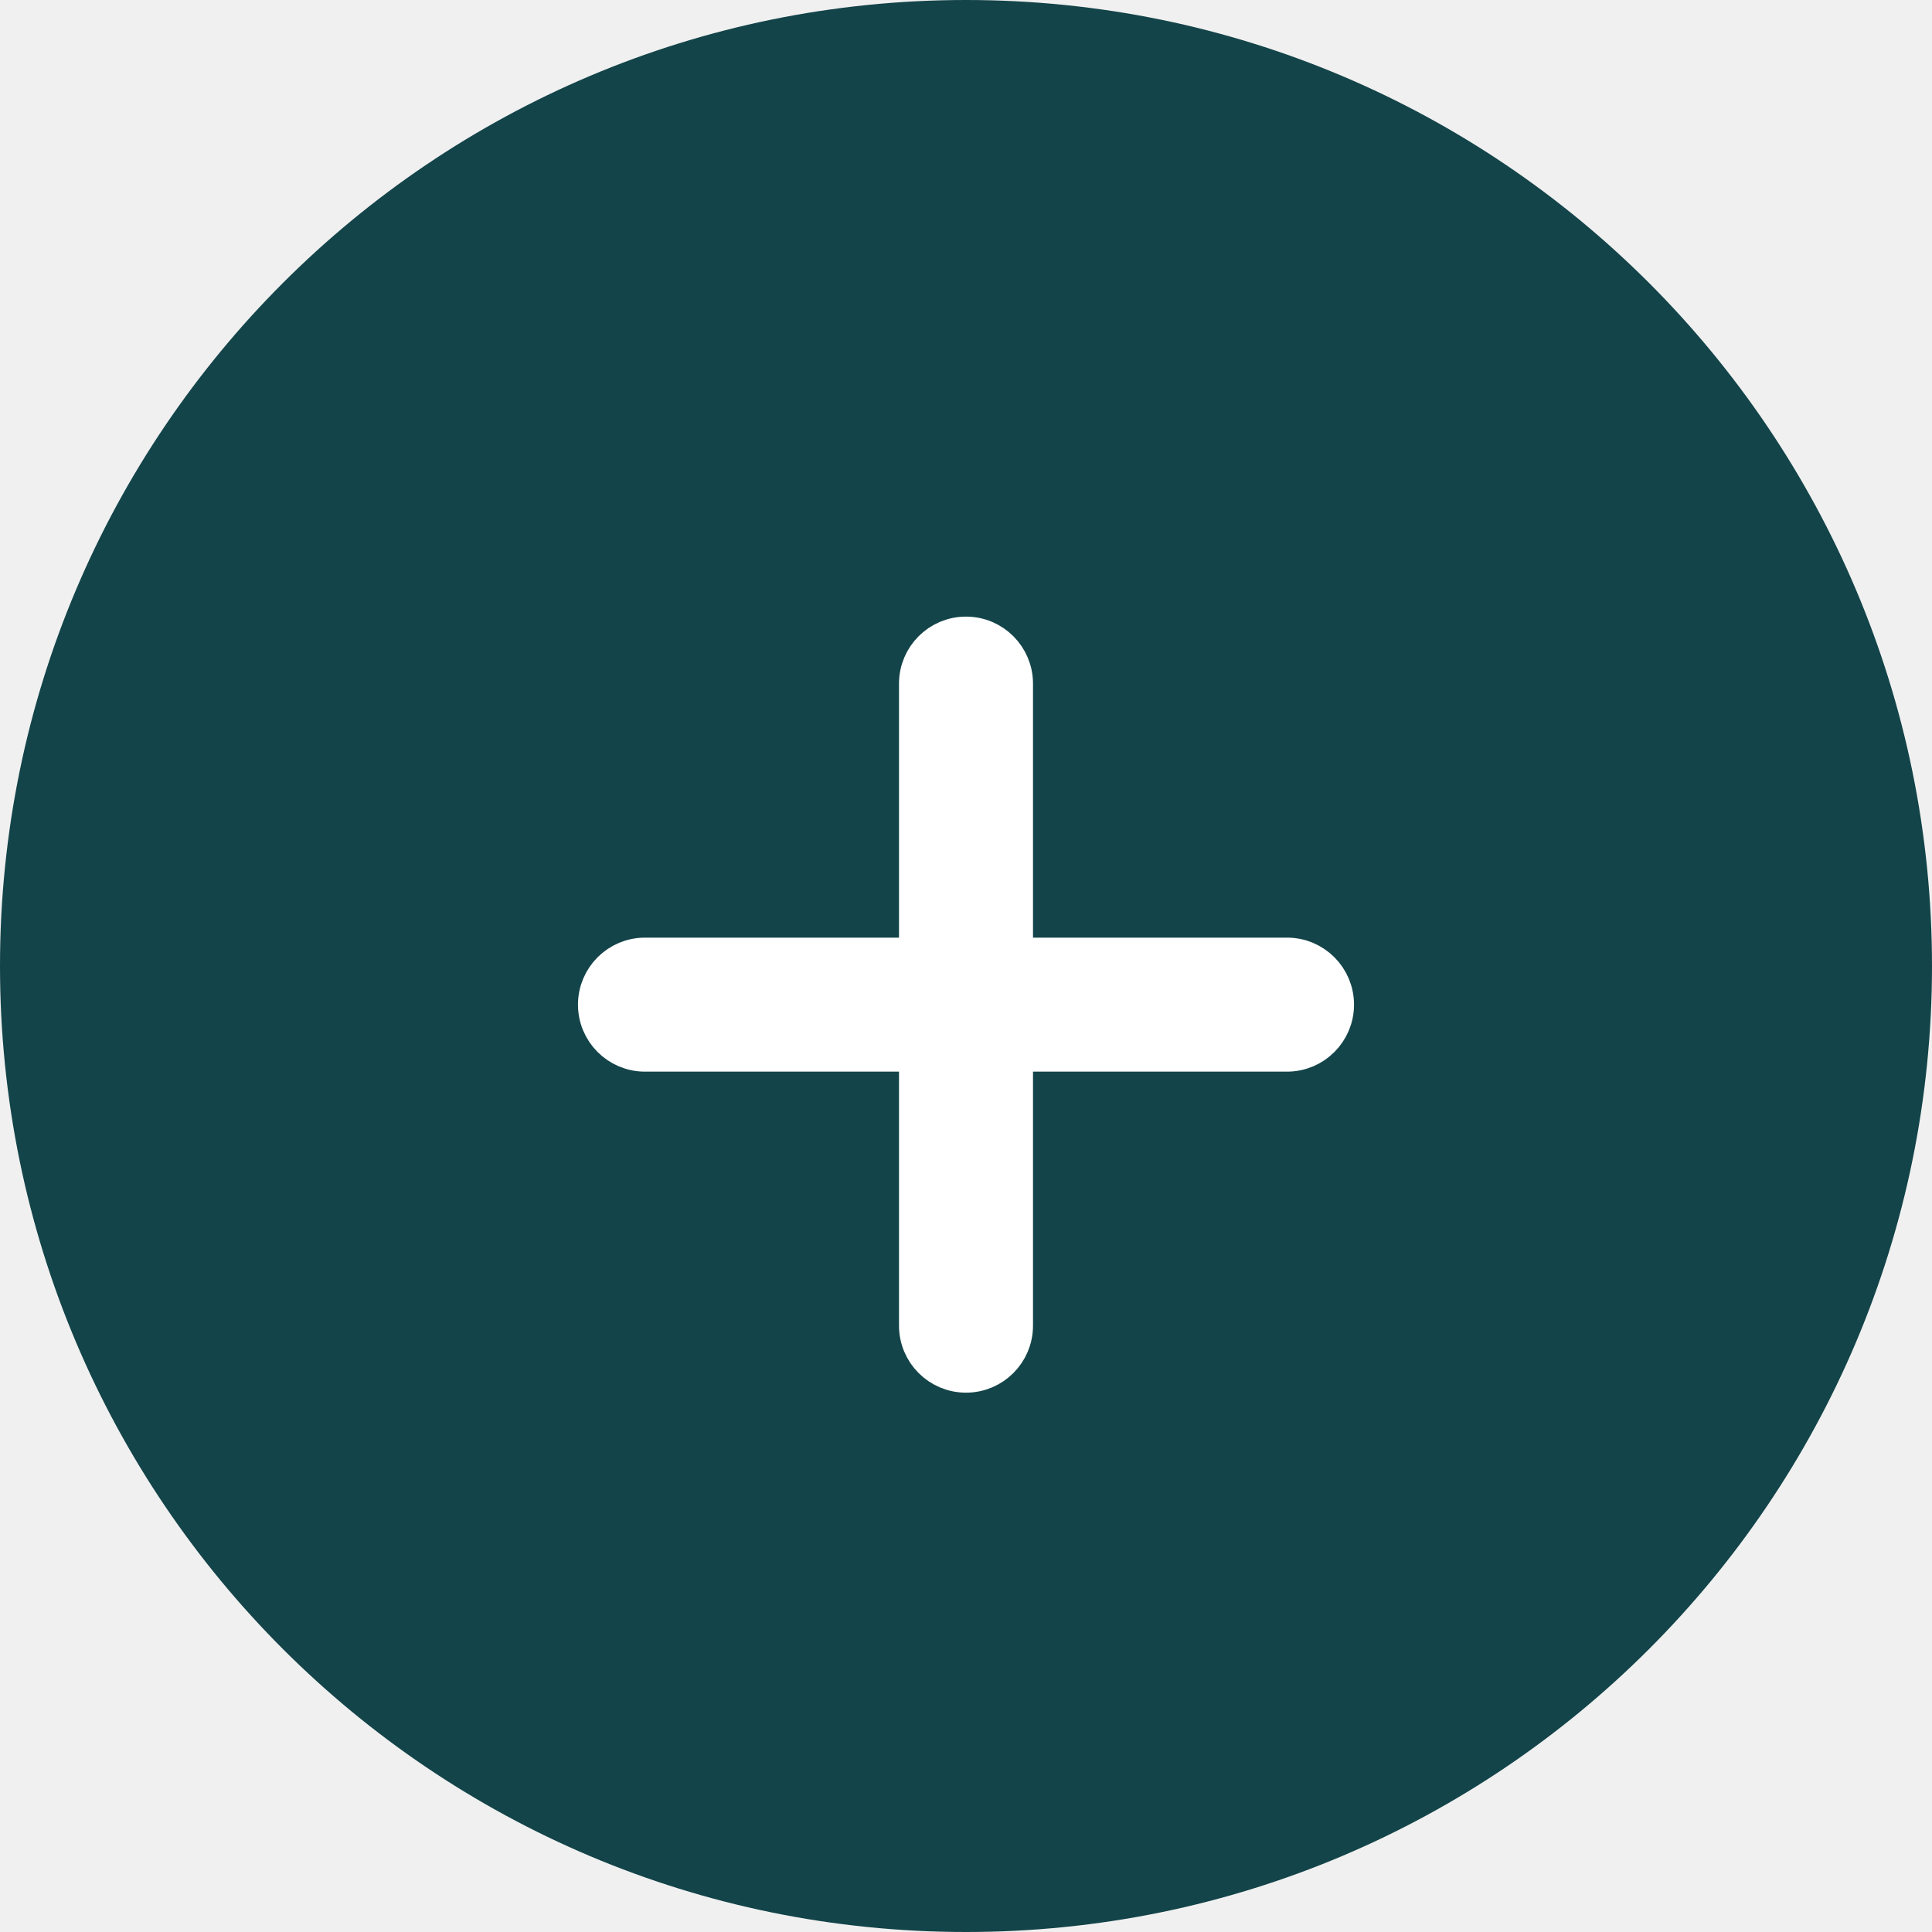
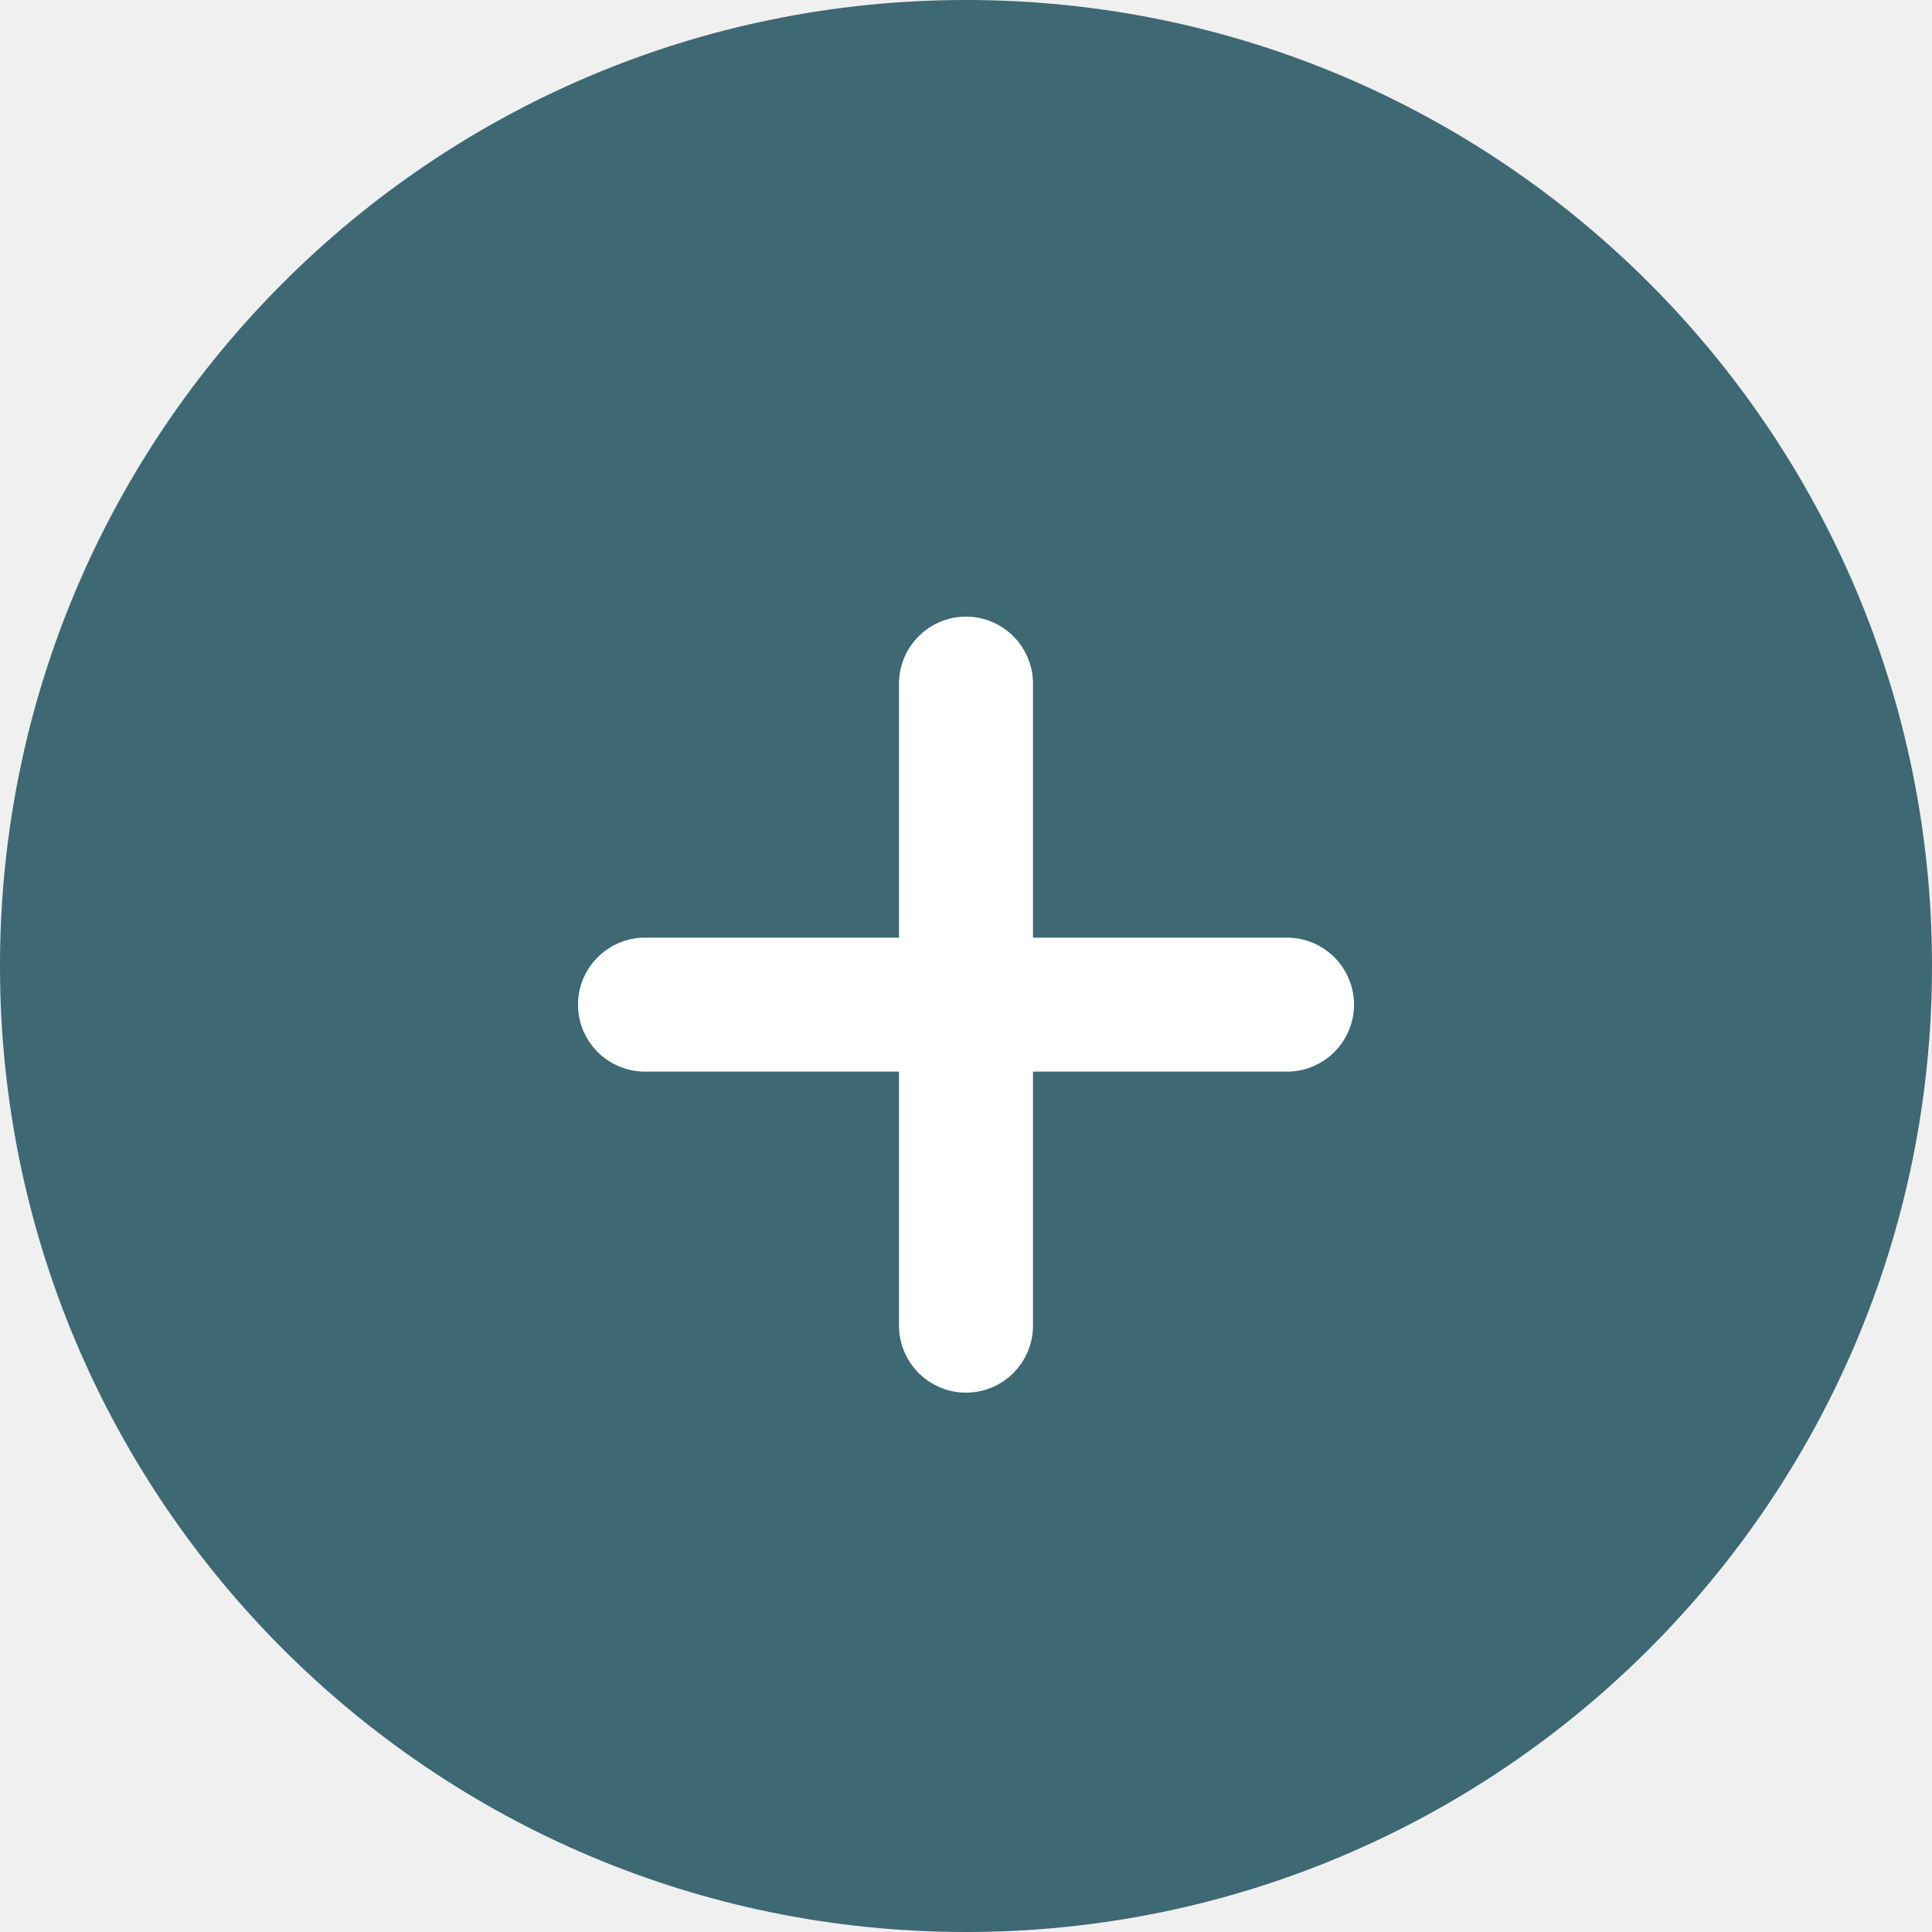
<svg xmlns="http://www.w3.org/2000/svg" width="50" height="50" viewBox="0 0 50 50" fill="none">
-   <rect width="50" height="50" rx="25" fill="#134449" />
+   <rect width="50" height="50" rx="25" fill="#3D6874" />
  <path d="M26.213 17.692C26.213 17.022 25.67 16.479 25 16.479C24.33 16.479 23.787 17.022 23.787 17.692V34.308C23.787 34.978 24.33 35.521 25 35.521C25.67 35.521 26.213 34.978 26.213 34.308V17.692Z" fill="white" stroke="white" stroke-width="1.042" stroke-linecap="round" stroke-linejoin="round" />
  <path d="M16.692 24.787C16.022 24.787 15.479 25.33 15.479 26C15.479 26.67 16.022 27.213 16.692 27.213H33.308C33.978 27.213 34.521 26.67 34.521 26C34.521 25.33 33.978 24.787 33.308 24.787H16.692Z" fill="white" stroke="white" stroke-width="1.042" stroke-linecap="round" stroke-linejoin="round" />
</svg>
